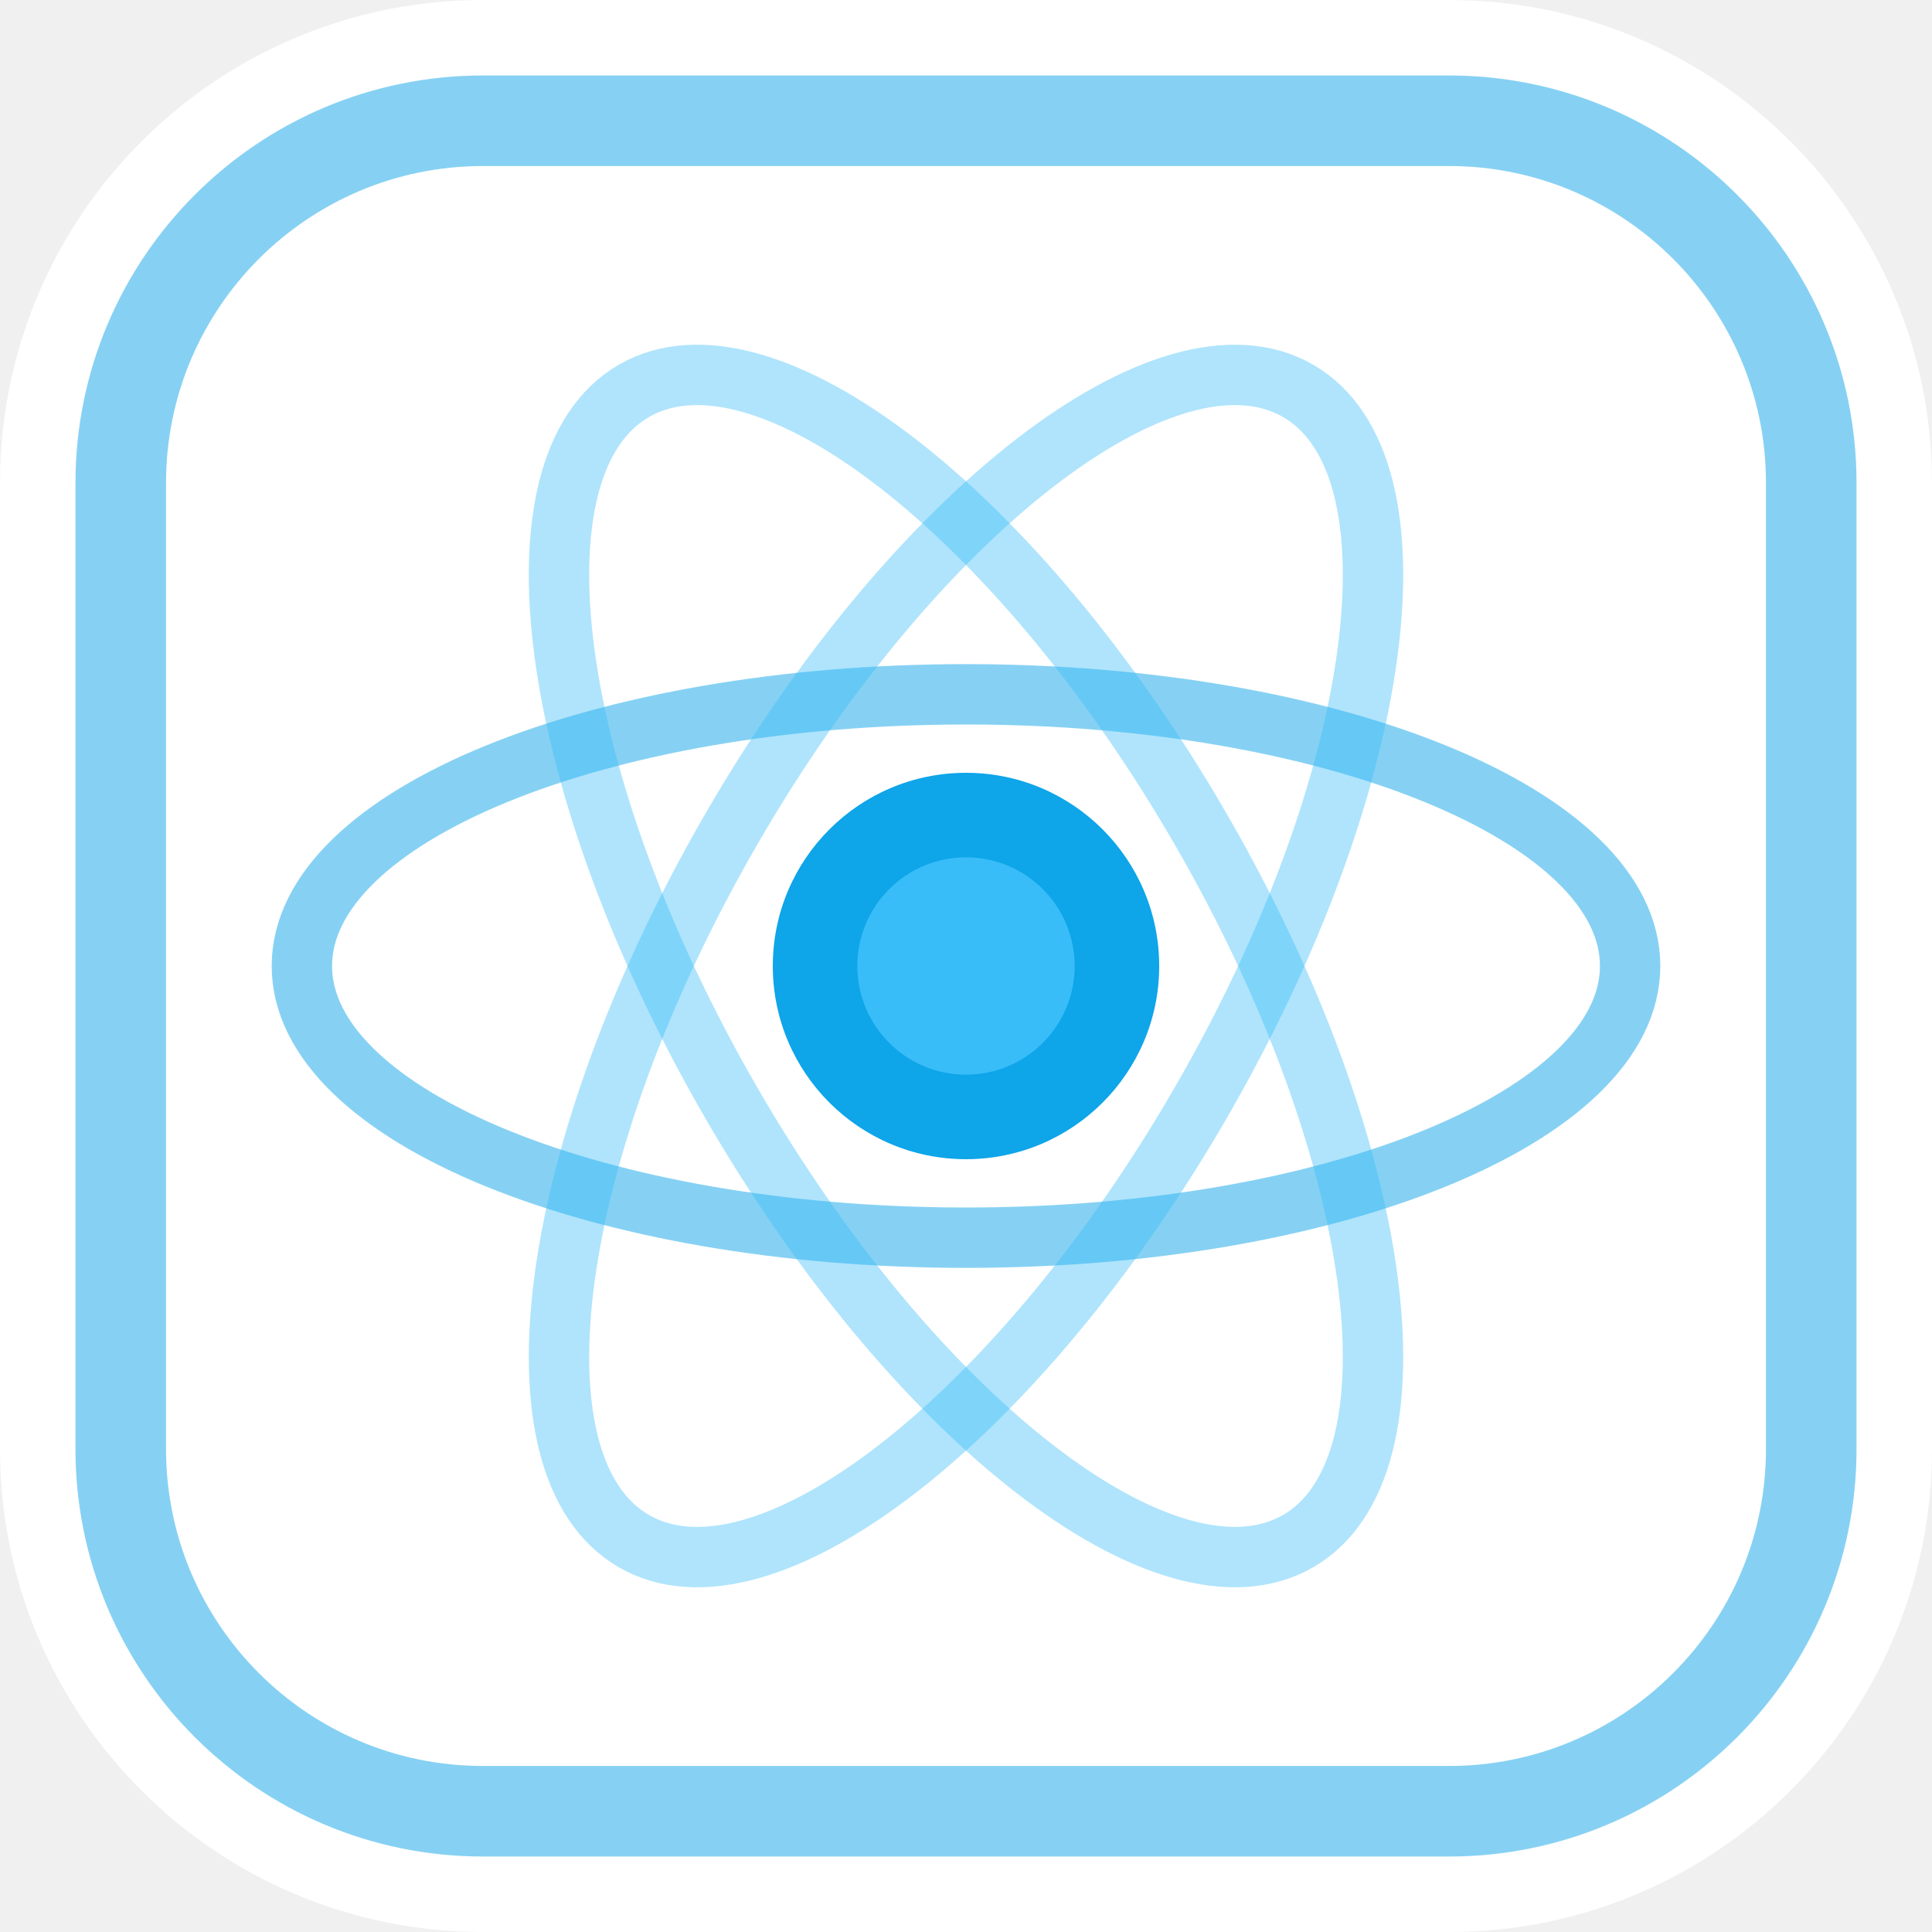
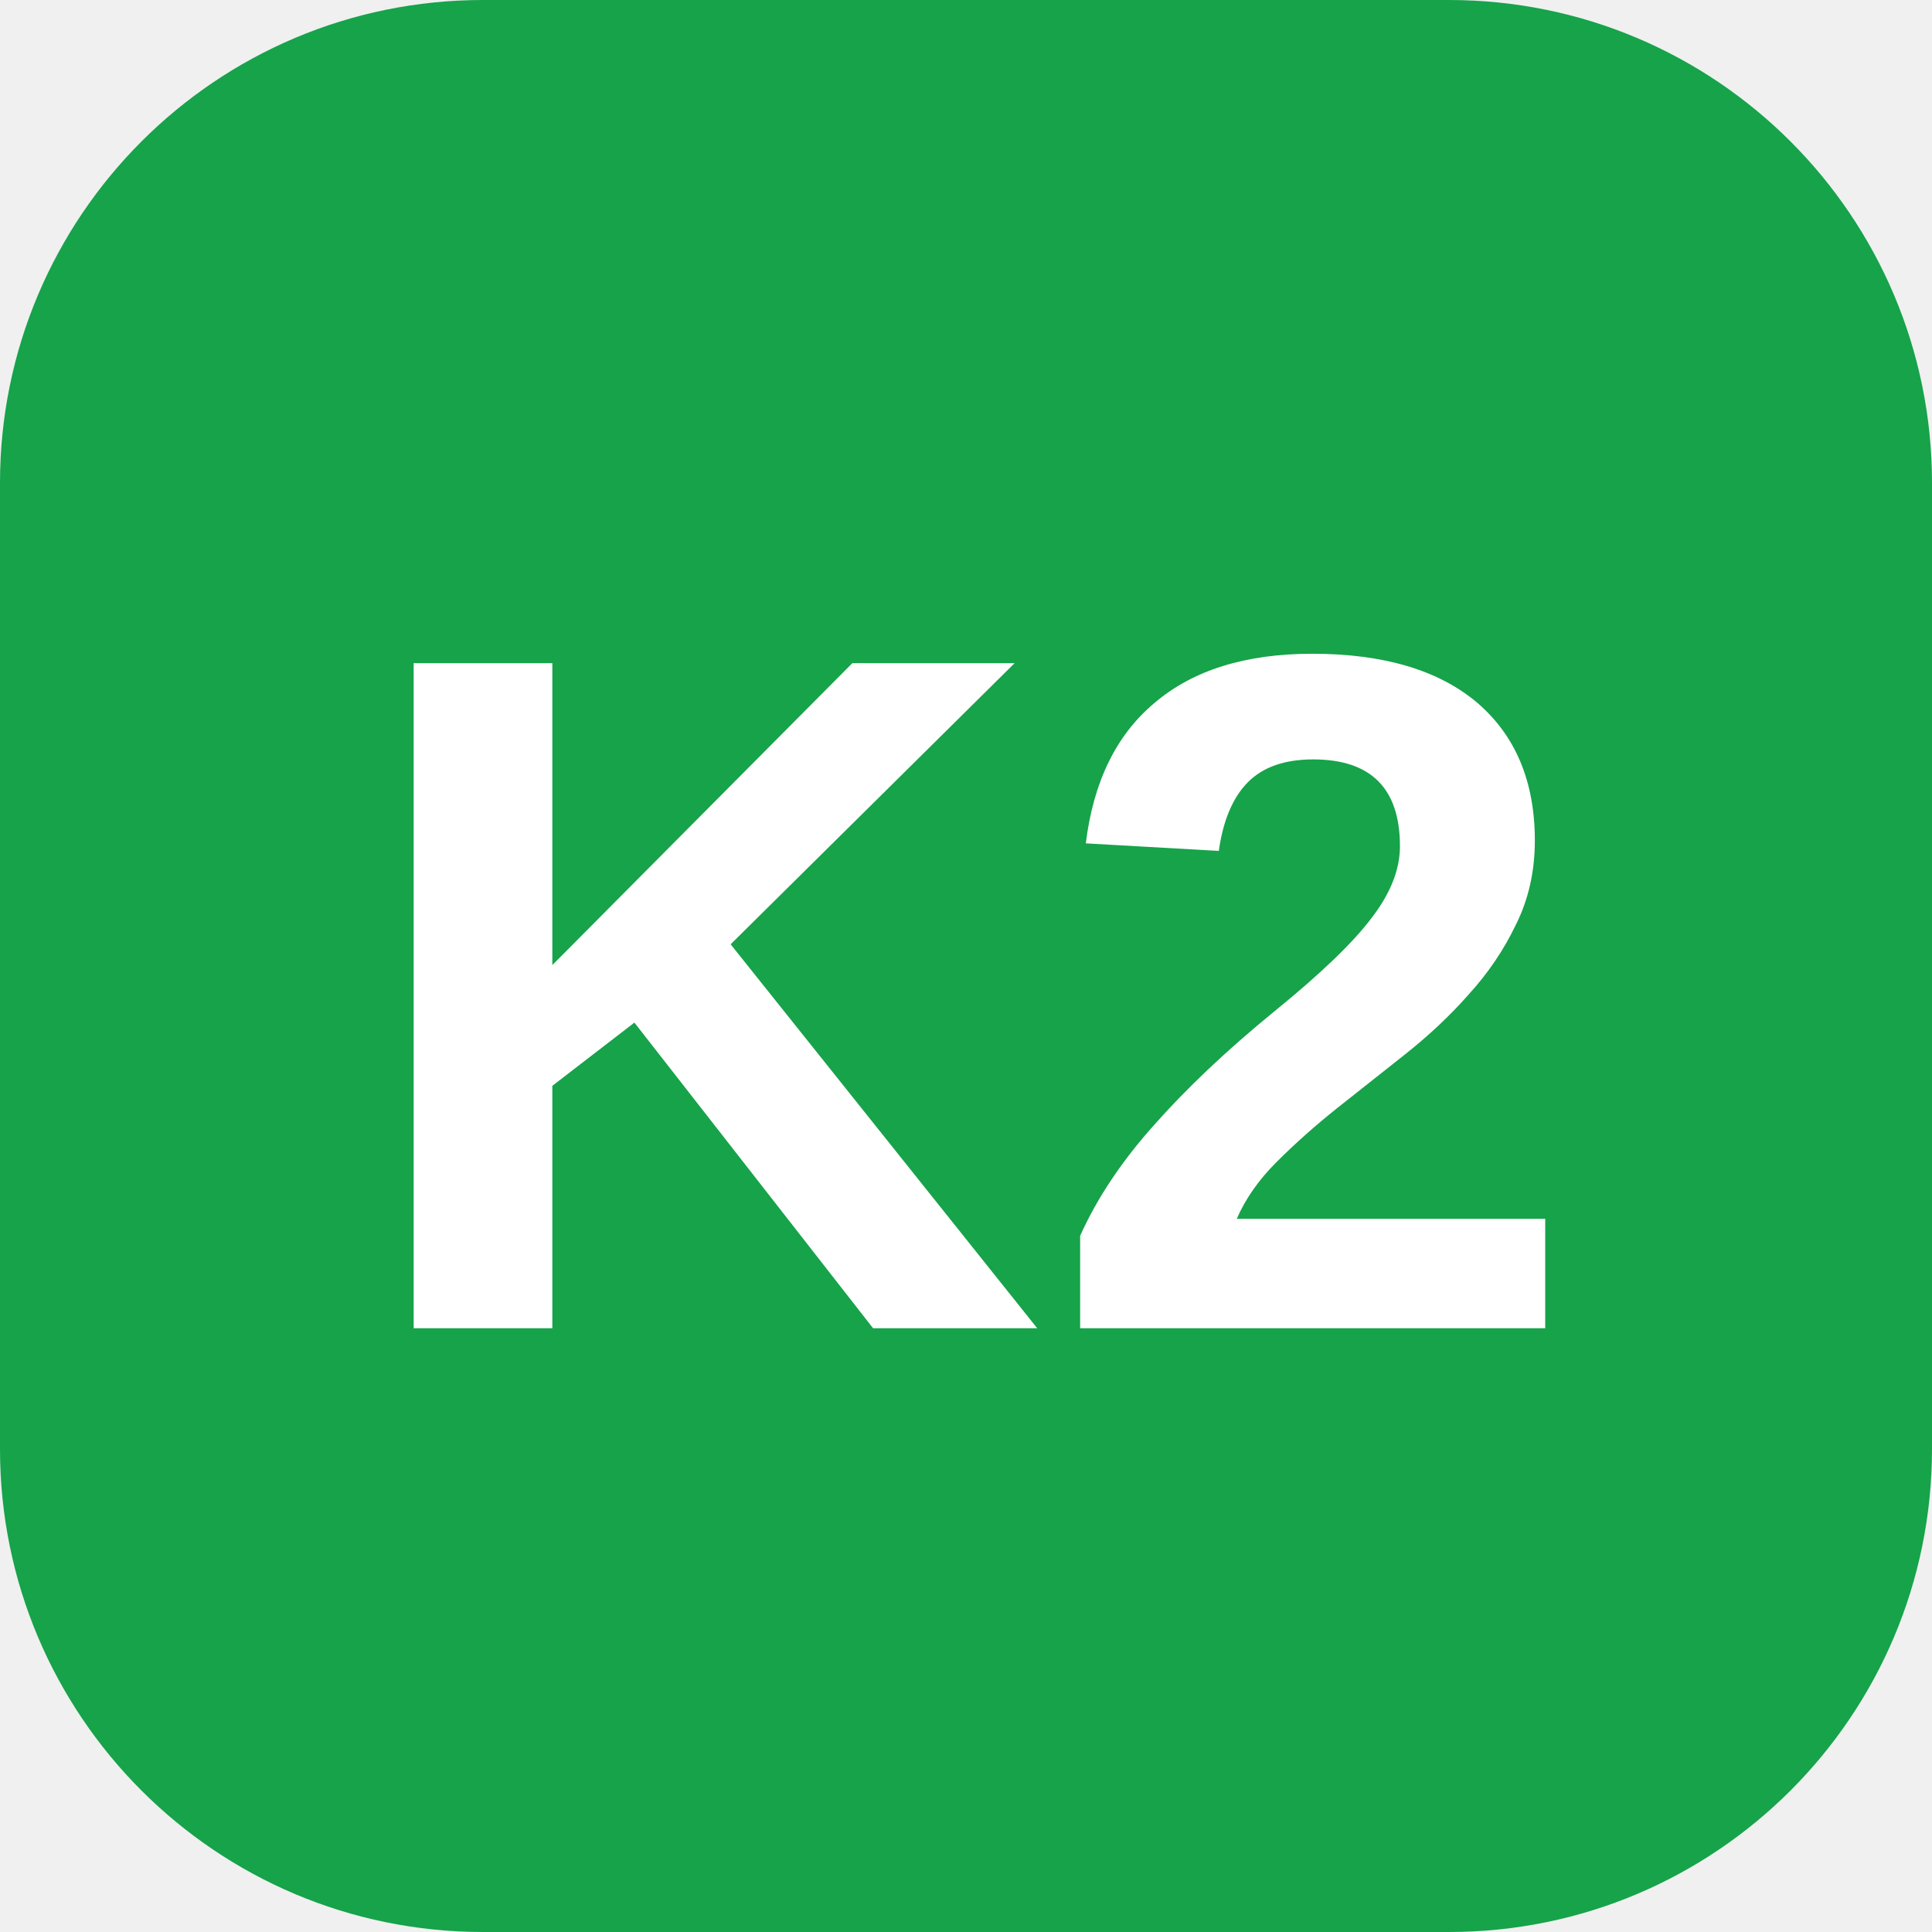
<svg xmlns="http://www.w3.org/2000/svg" viewBox="0 0 32 32" width="32" height="32">
-   <rect width="32" height="32" rx="8" fill="#ffffff" />
-   <rect x="2" y="2" width="28" height="28" rx="6" fill="none" stroke="rgba(14,165,233,0.5)" stroke-width="1.5" />
-   <ellipse cx="16" cy="16" rx="11" ry="4.5" fill="none" stroke="rgba(14,165,233,0.5)" stroke-width="1" transform="rotate(0,16,16)" />
-   <ellipse cx="16" cy="16" rx="11" ry="4.5" fill="none" stroke="rgba(56,189,248,0.4)" stroke-width="1" transform="rotate(60,16,16)" />
-   <ellipse cx="16" cy="16" rx="11" ry="4.5" fill="none" stroke="rgba(56,189,248,0.4)" stroke-width="1" transform="rotate(-60,16,16)" />
-   <circle cx="16" cy="16" r="3.2" fill="#0ea5e9" />
-   <circle cx="16" cy="16" r="1.8" fill="#38bdf8" />
+   <rect width="32" height="32" rx="8" fill="#16a34a" />
+   <text x="16" y="22" text-anchor="middle" font-family="Arial, Helvetica, sans-serif" font-weight="900" font-size="16" fill="#ffffff">K2</text>
</svg>
